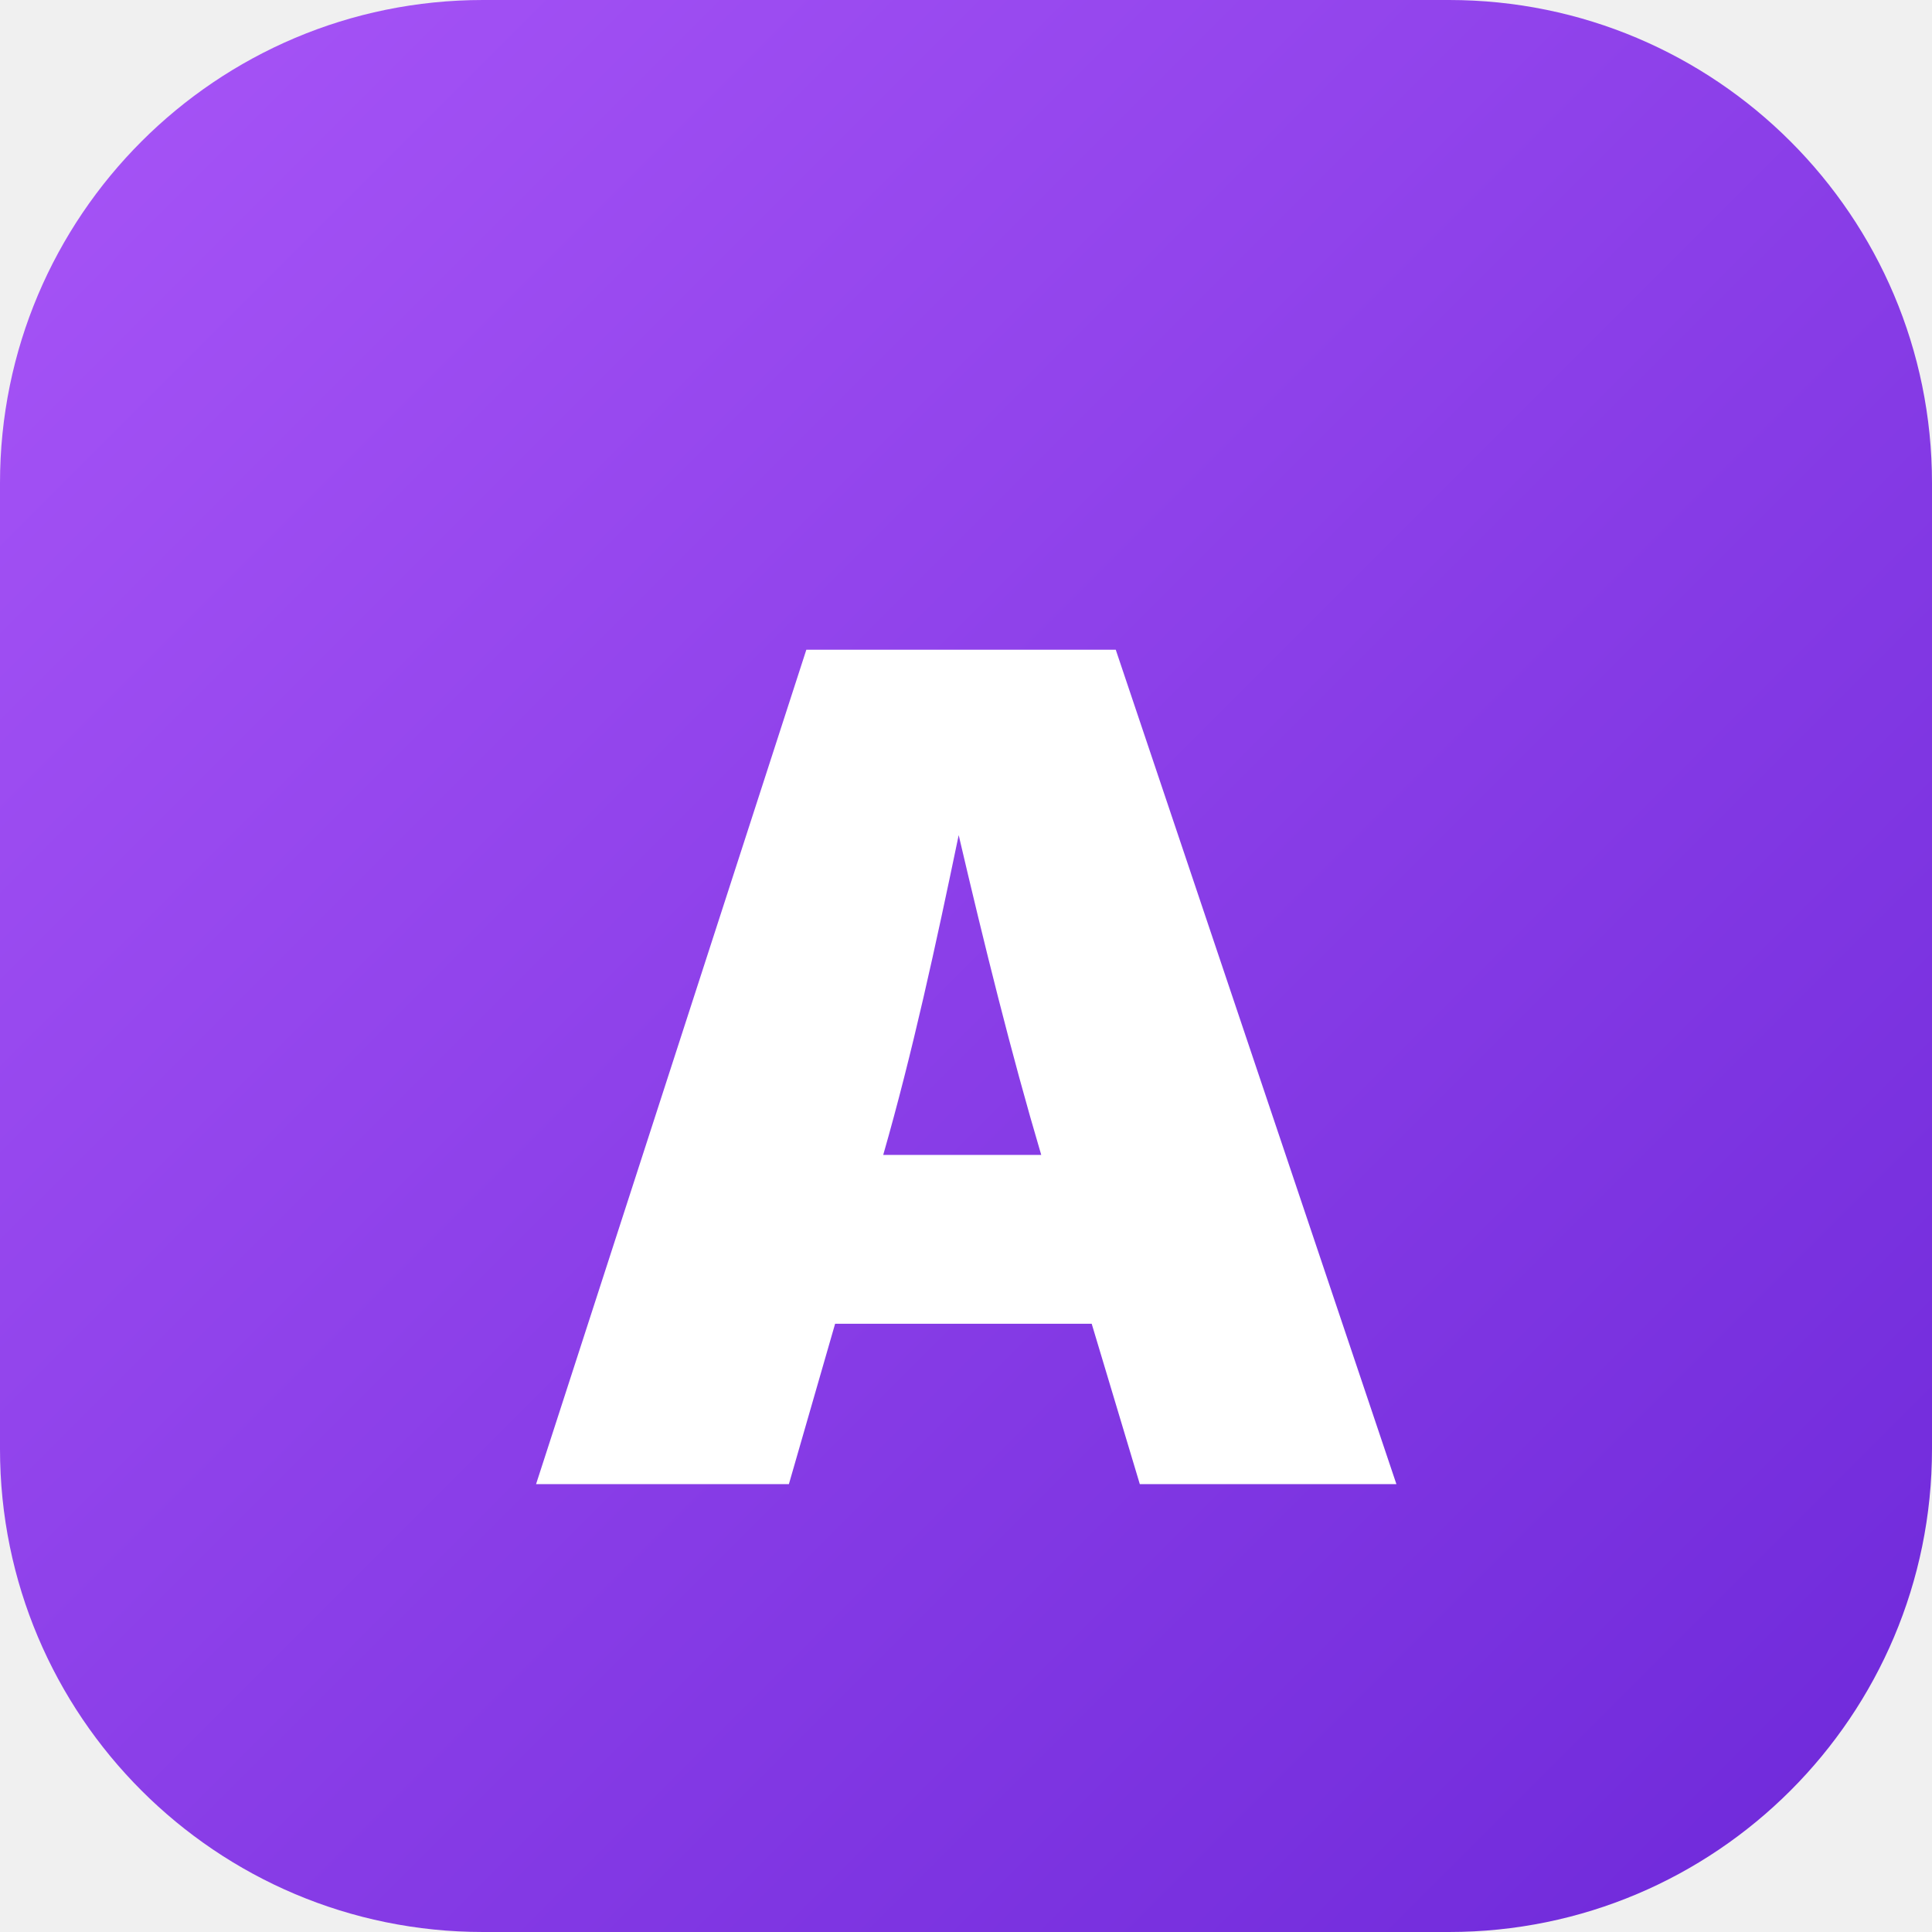
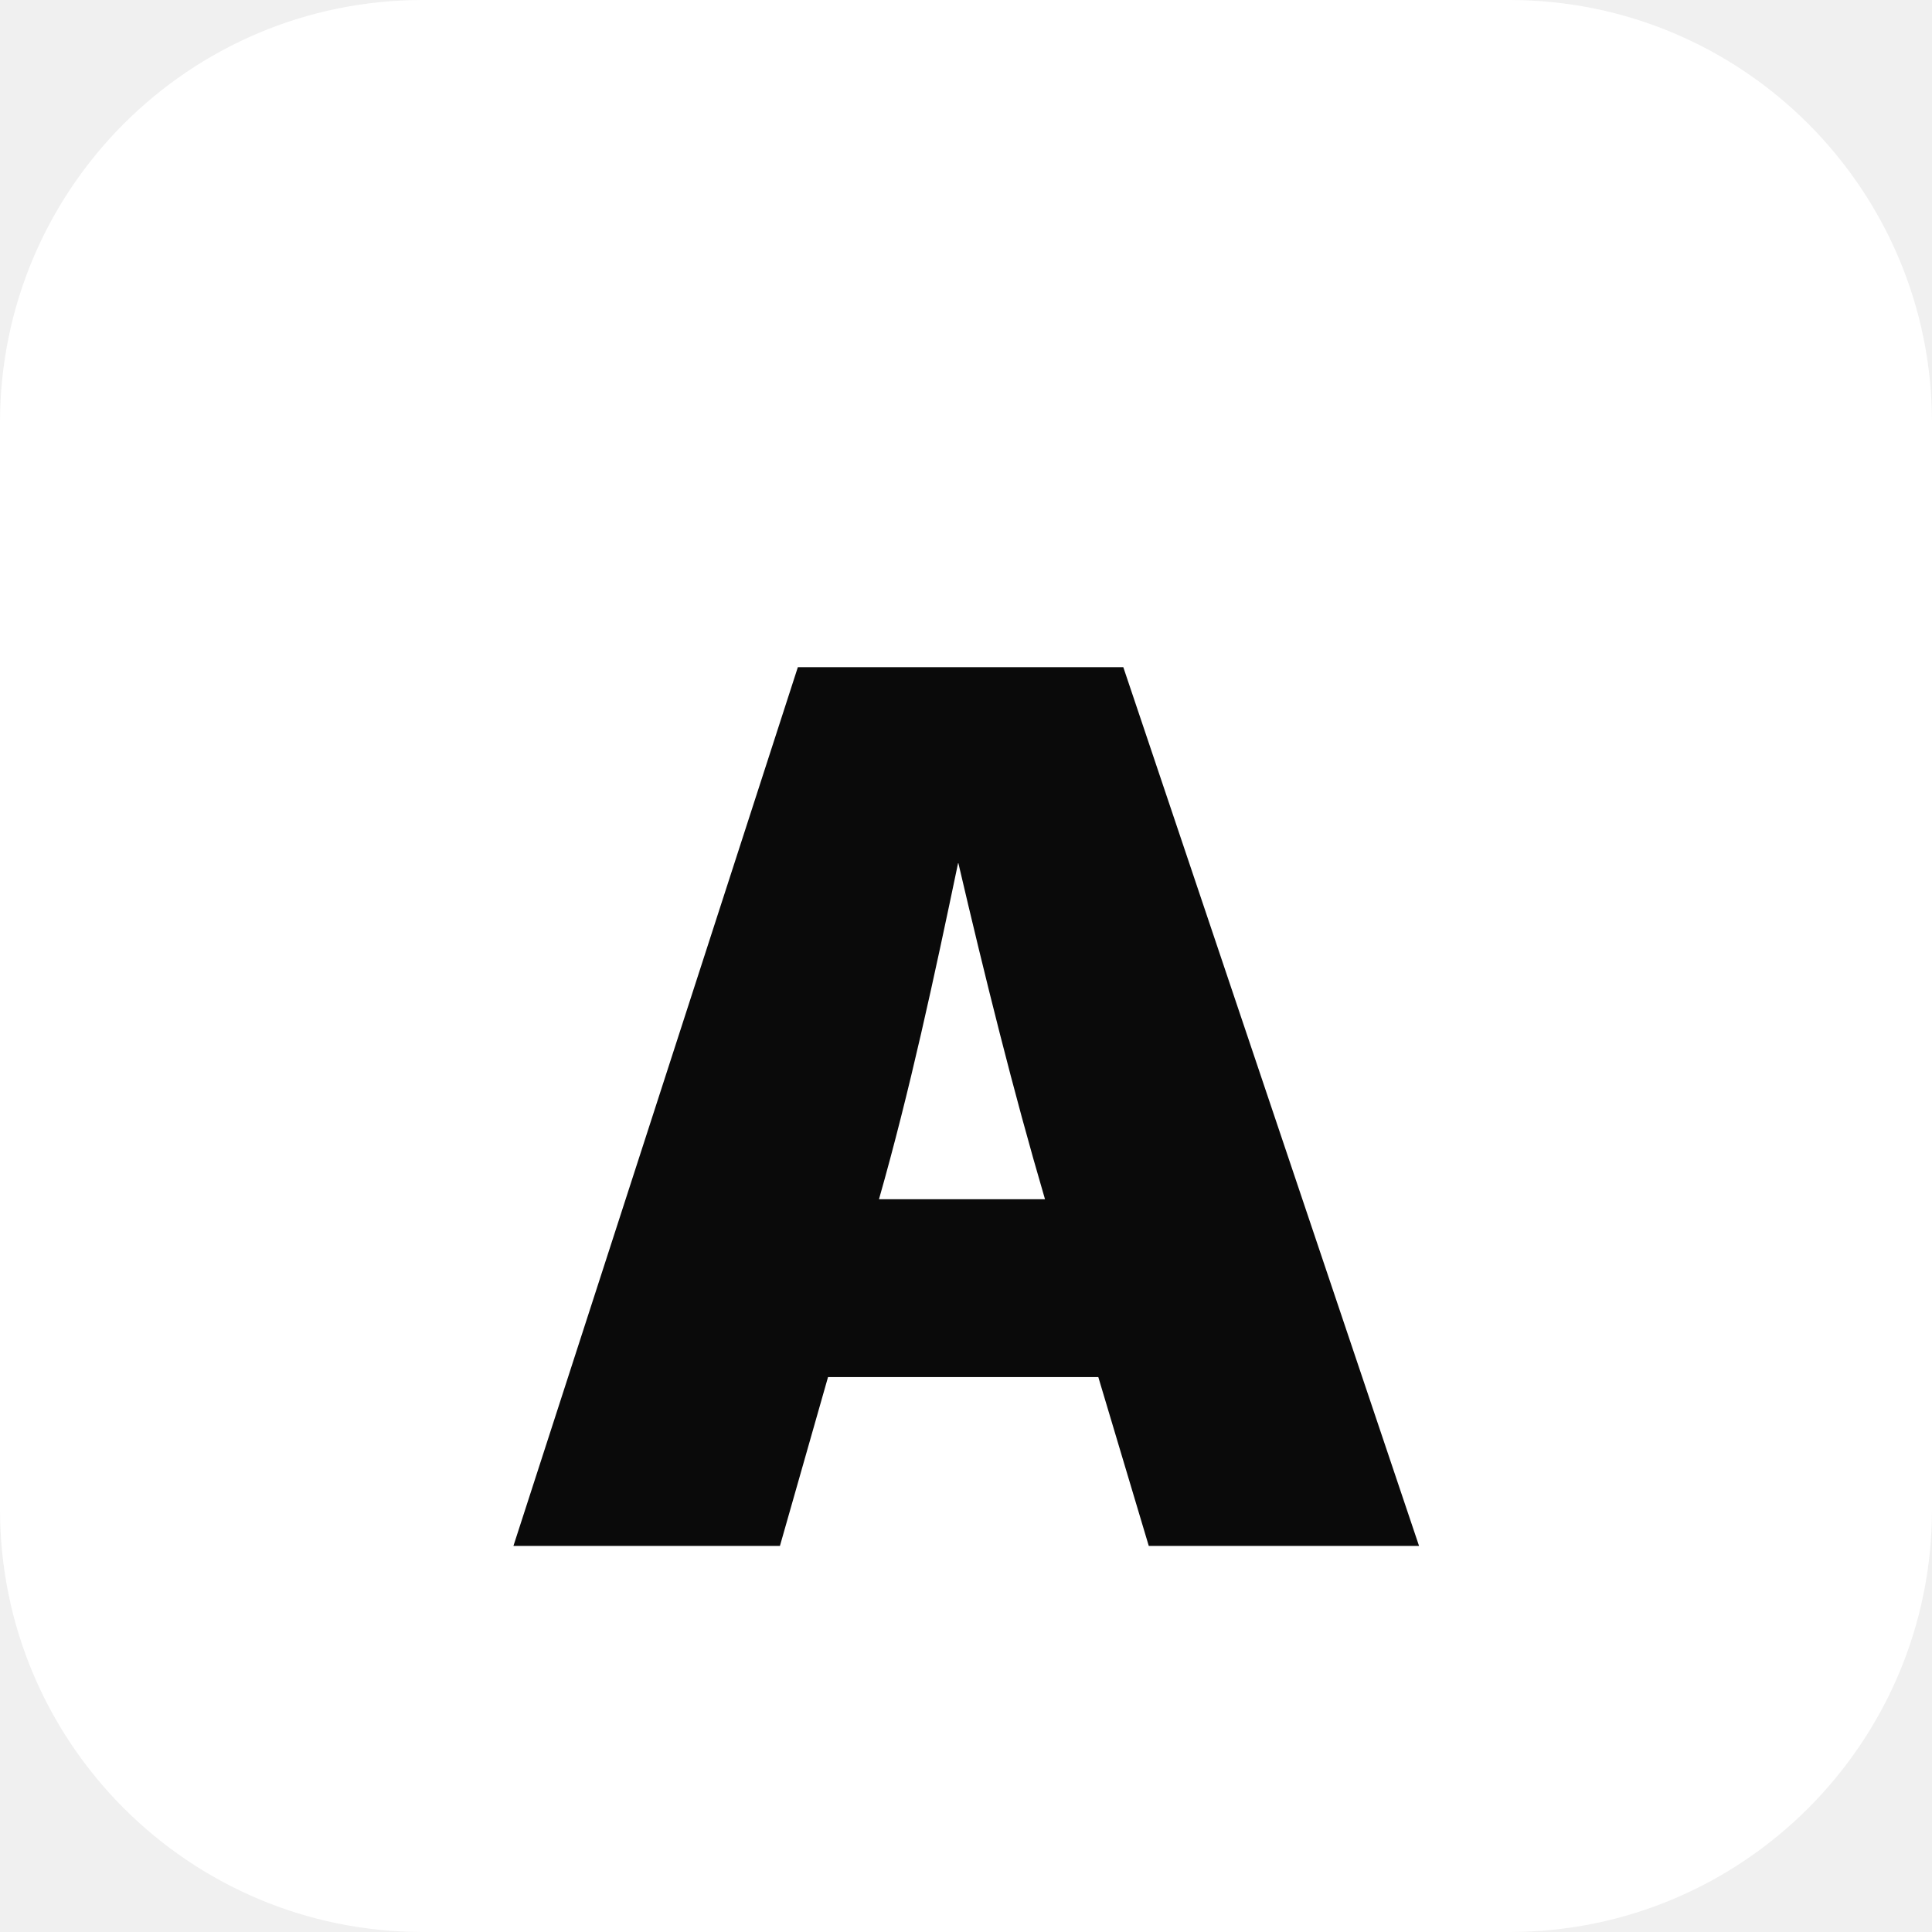
<svg xmlns="http://www.w3.org/2000/svg" viewBox="0 0 64 64">
-   <defs>
-     <linearGradient id="g" x1="0%" y1="0%" x2="100%" y2="100%">
-       <stop offset="0%" stop-color="#a855f7" />
-       <stop offset="100%" stop-color="#6d28d9" />
-     </linearGradient>
-   </defs>
-   <rect width="64" height="64" rx="16" fill="url(#g)" />
-   <text x="50%" y="54%" text-anchor="middle" dominant-baseline="middle" font-family="Manrope, Inter, sans-serif" font-size="38" font-weight="900" fill="#fff">A</text>
+   <rect width="64" height="64" rx="14" fill="#ffffff" />
+   <text x="50%" y="56%" text-anchor="middle" dominant-baseline="middle" font-family="Manrope, Inter, sans-serif" font-size="40" font-weight="900" fill="#0a0a0a" letter-spacing="-2">A</text>
</svg>
